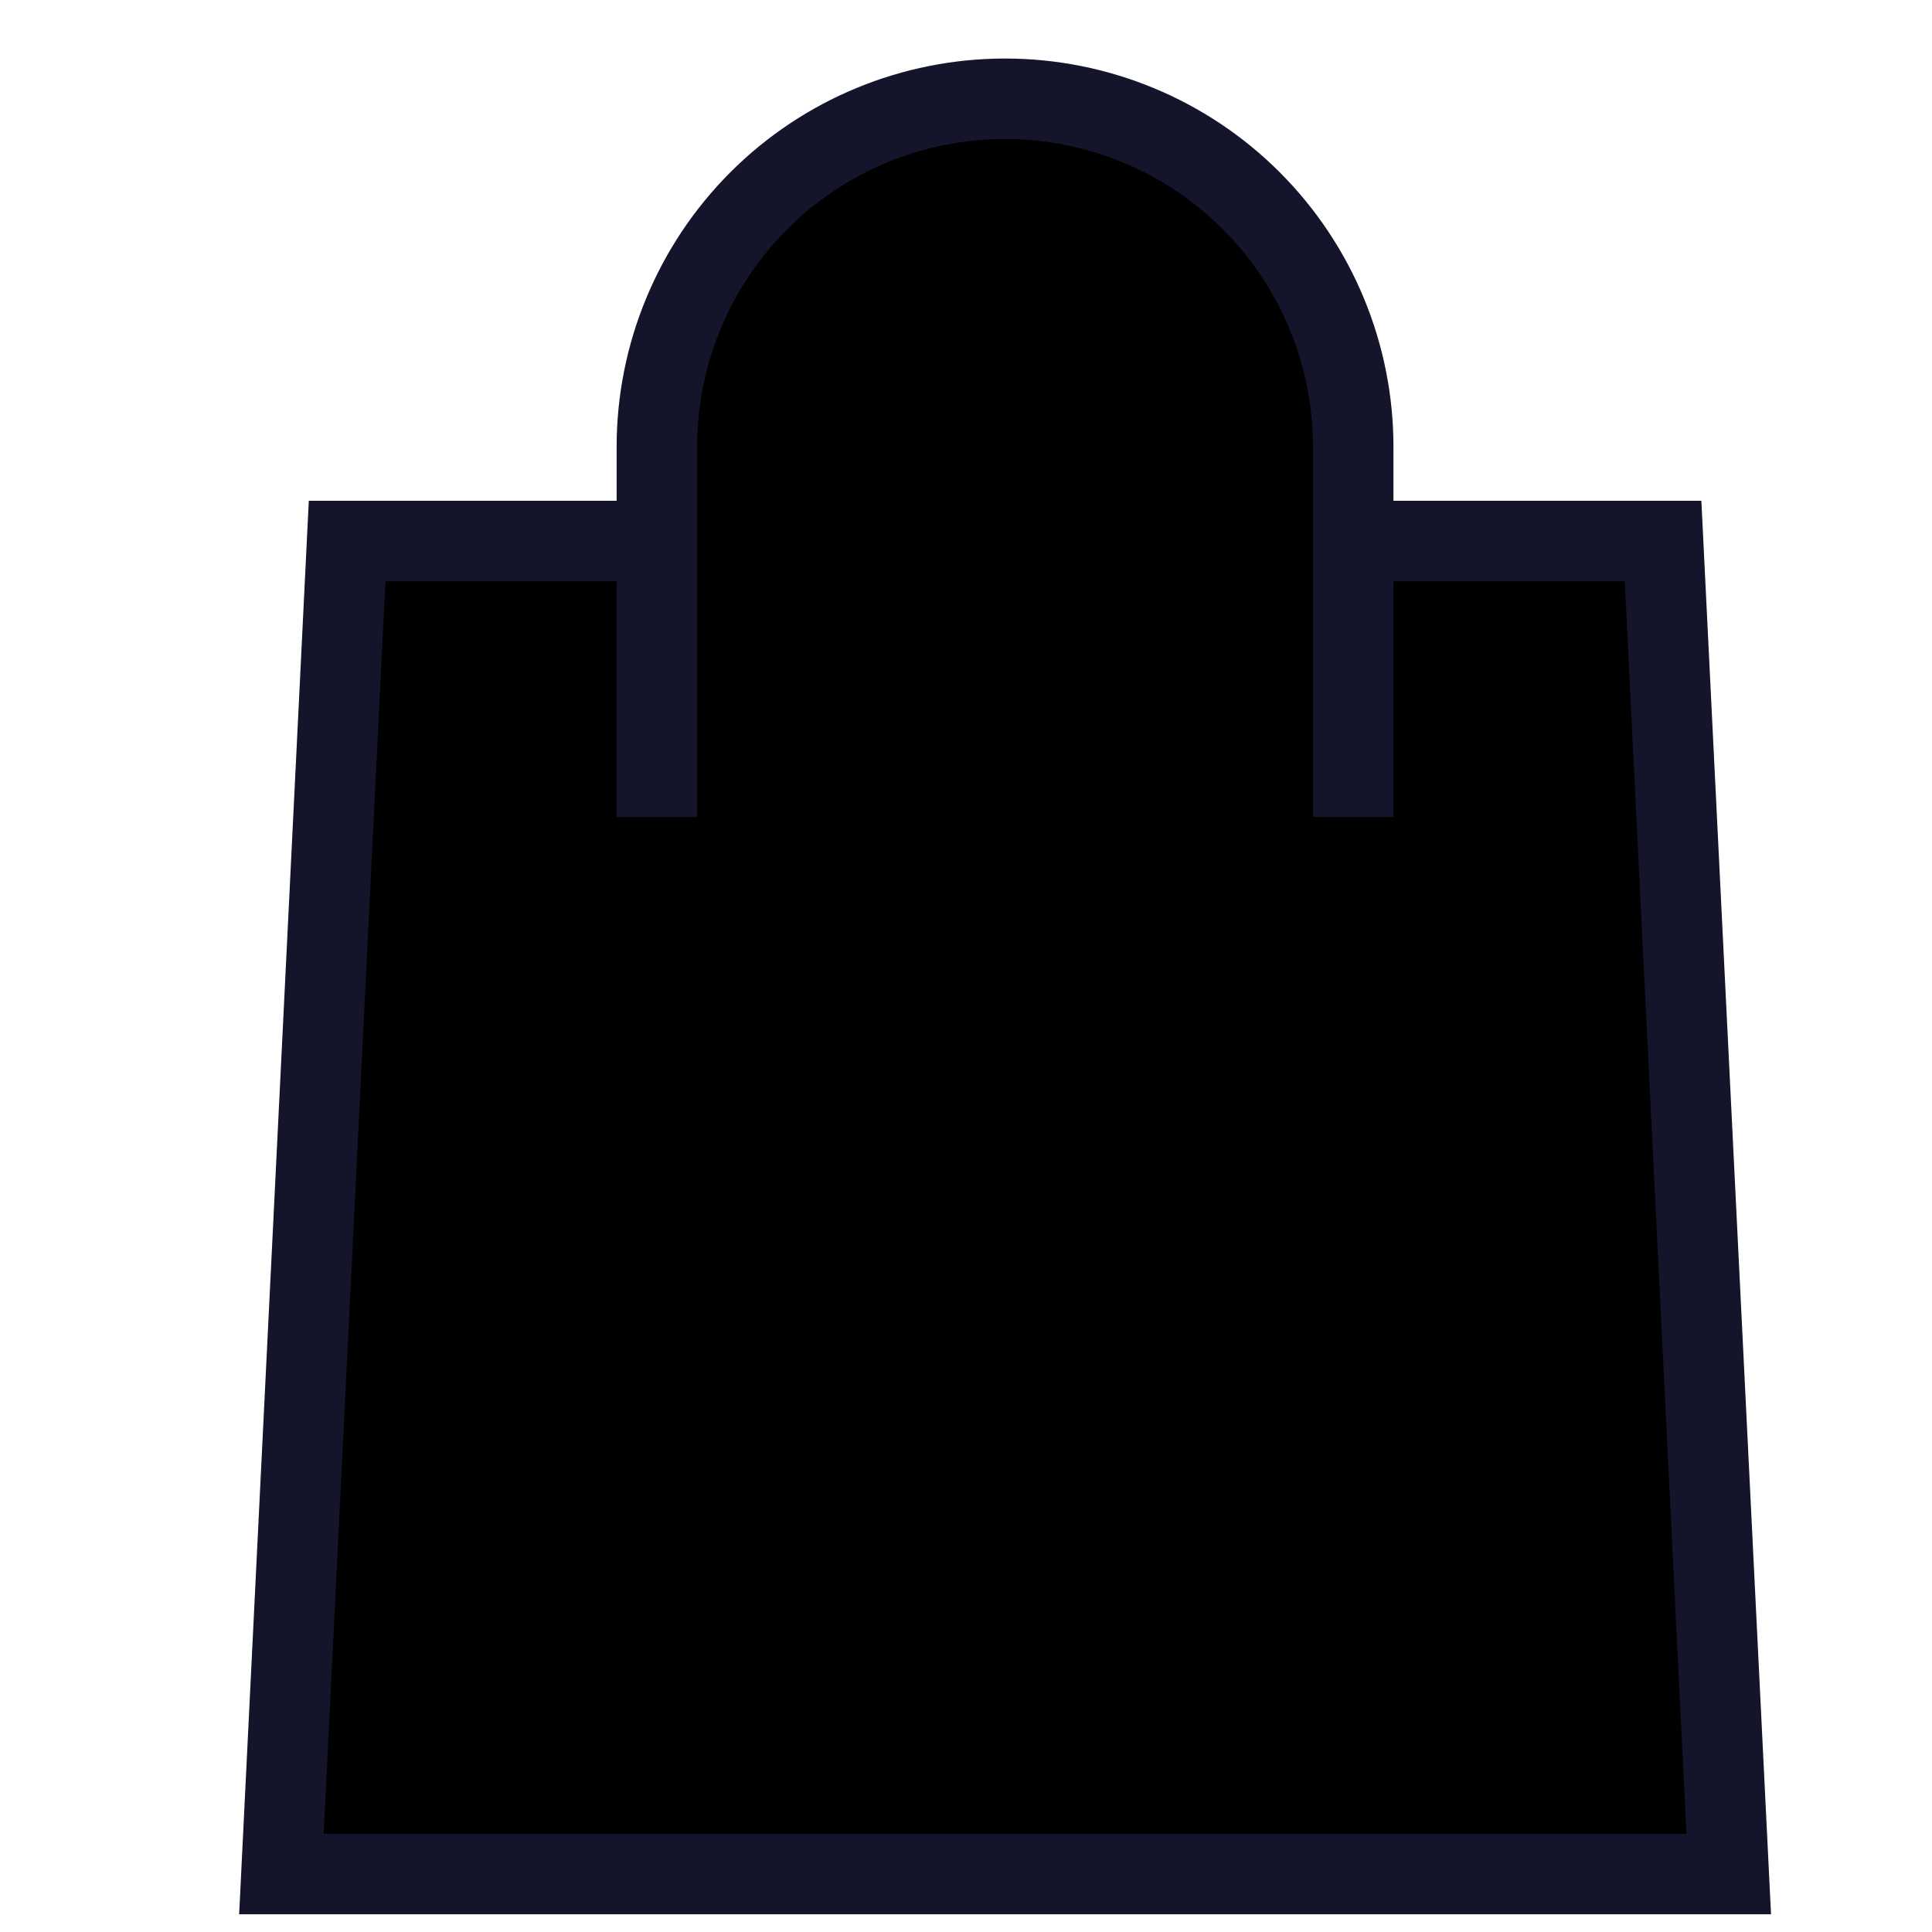
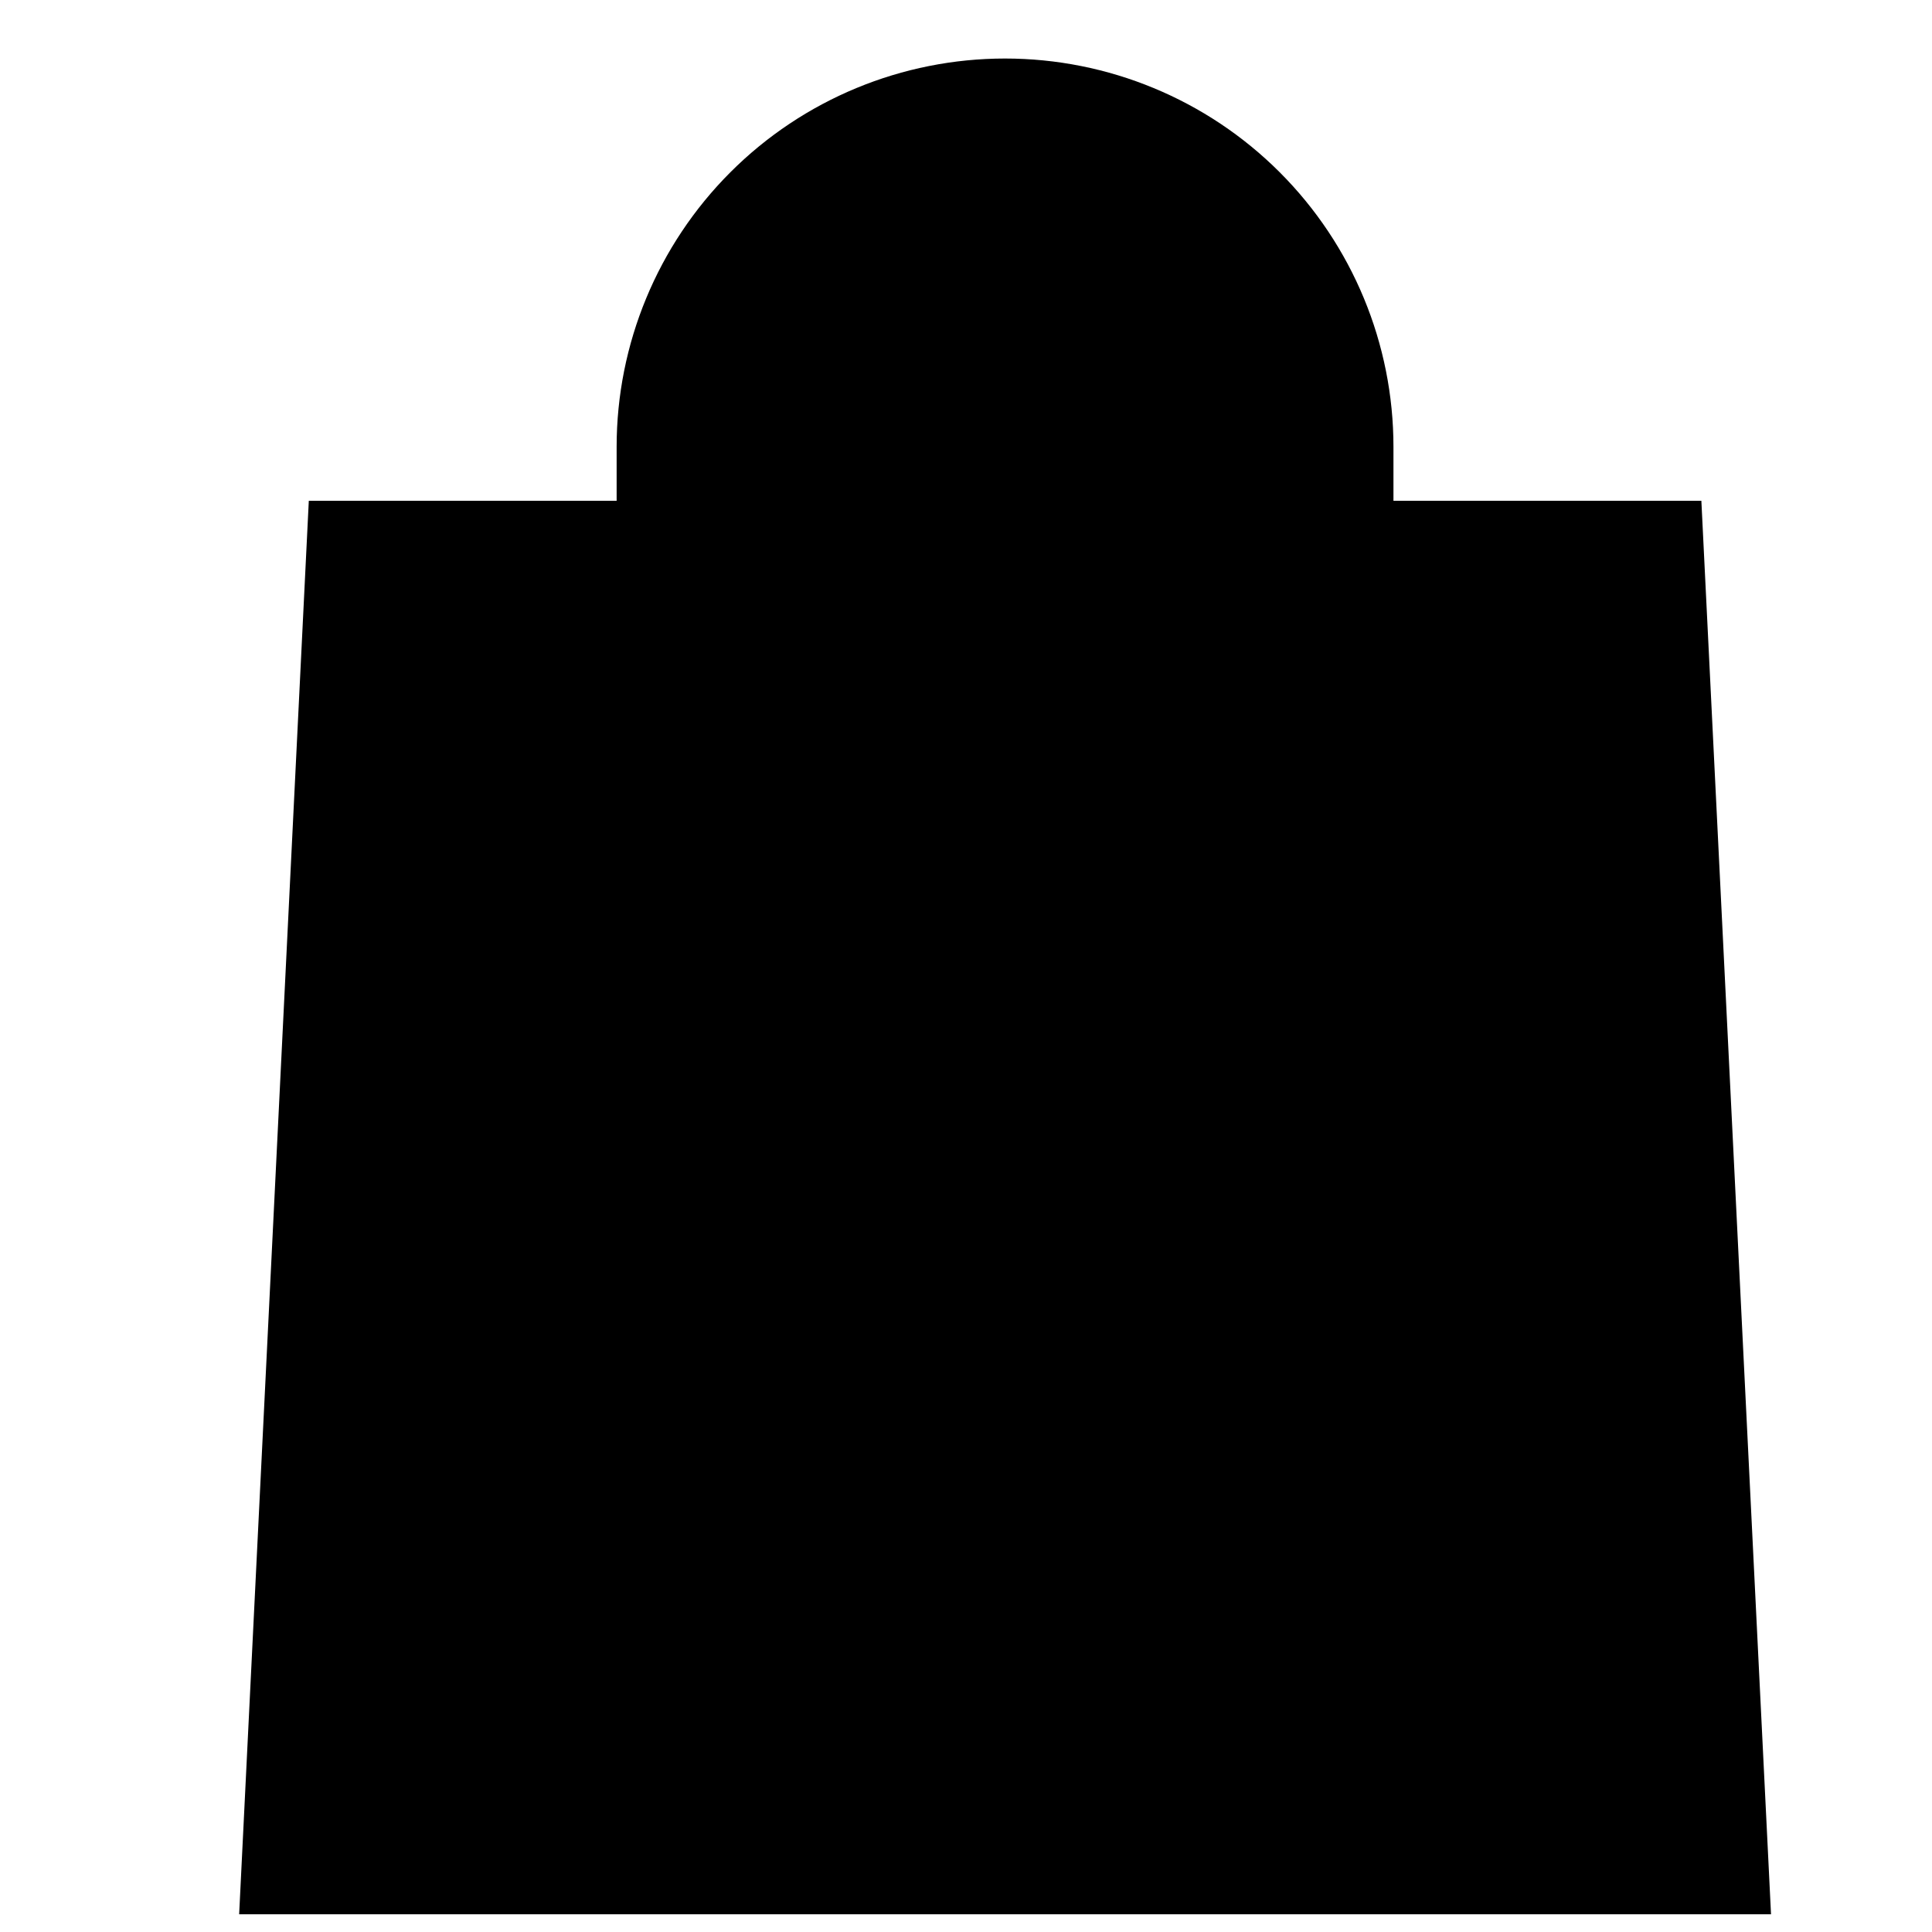
- <svg xmlns="http://www.w3.org/2000/svg" width="24" height="24" viewBox="0 0 24 24" fill="currentColor">
+ <svg xmlns="http://www.w3.org/2000/svg" width="24" height="24" viewBox="0 0 24 24" stroke="currentColor">
  <g id="shopping bag">
-     <path id="Rectangle 319" d="M3.496 23.28L4.312 6.721H20.659L21.475 23.28H3.496Z" stroke="#14142B" />
-     <path id="Vector" d="M8.16 10.149L8.16 5.551C8.16 4.404 8.616 3.304 9.427 2.493C10.238 1.682 11.338 1.227 12.485 1.227C13.632 1.227 14.732 1.682 15.543 2.493C16.354 3.304 16.81 4.404 16.81 5.551V10.149" stroke="#14142B" />
+     <path id="Rectangle 319" d="M3.496 23.28L4.312 6.721H20.659L21.475 23.28H3.496Z" stroke="currentColor" />
+     <path id="Vector" d="M8.16 10.149L8.16 5.551C8.16 4.404 8.616 3.304 9.427 2.493C10.238 1.682 11.338 1.227 12.485 1.227C13.632 1.227 14.732 1.682 15.543 2.493C16.354 3.304 16.81 4.404 16.81 5.551V10.149" stroke="currentColor" />
  </g>
</svg>
